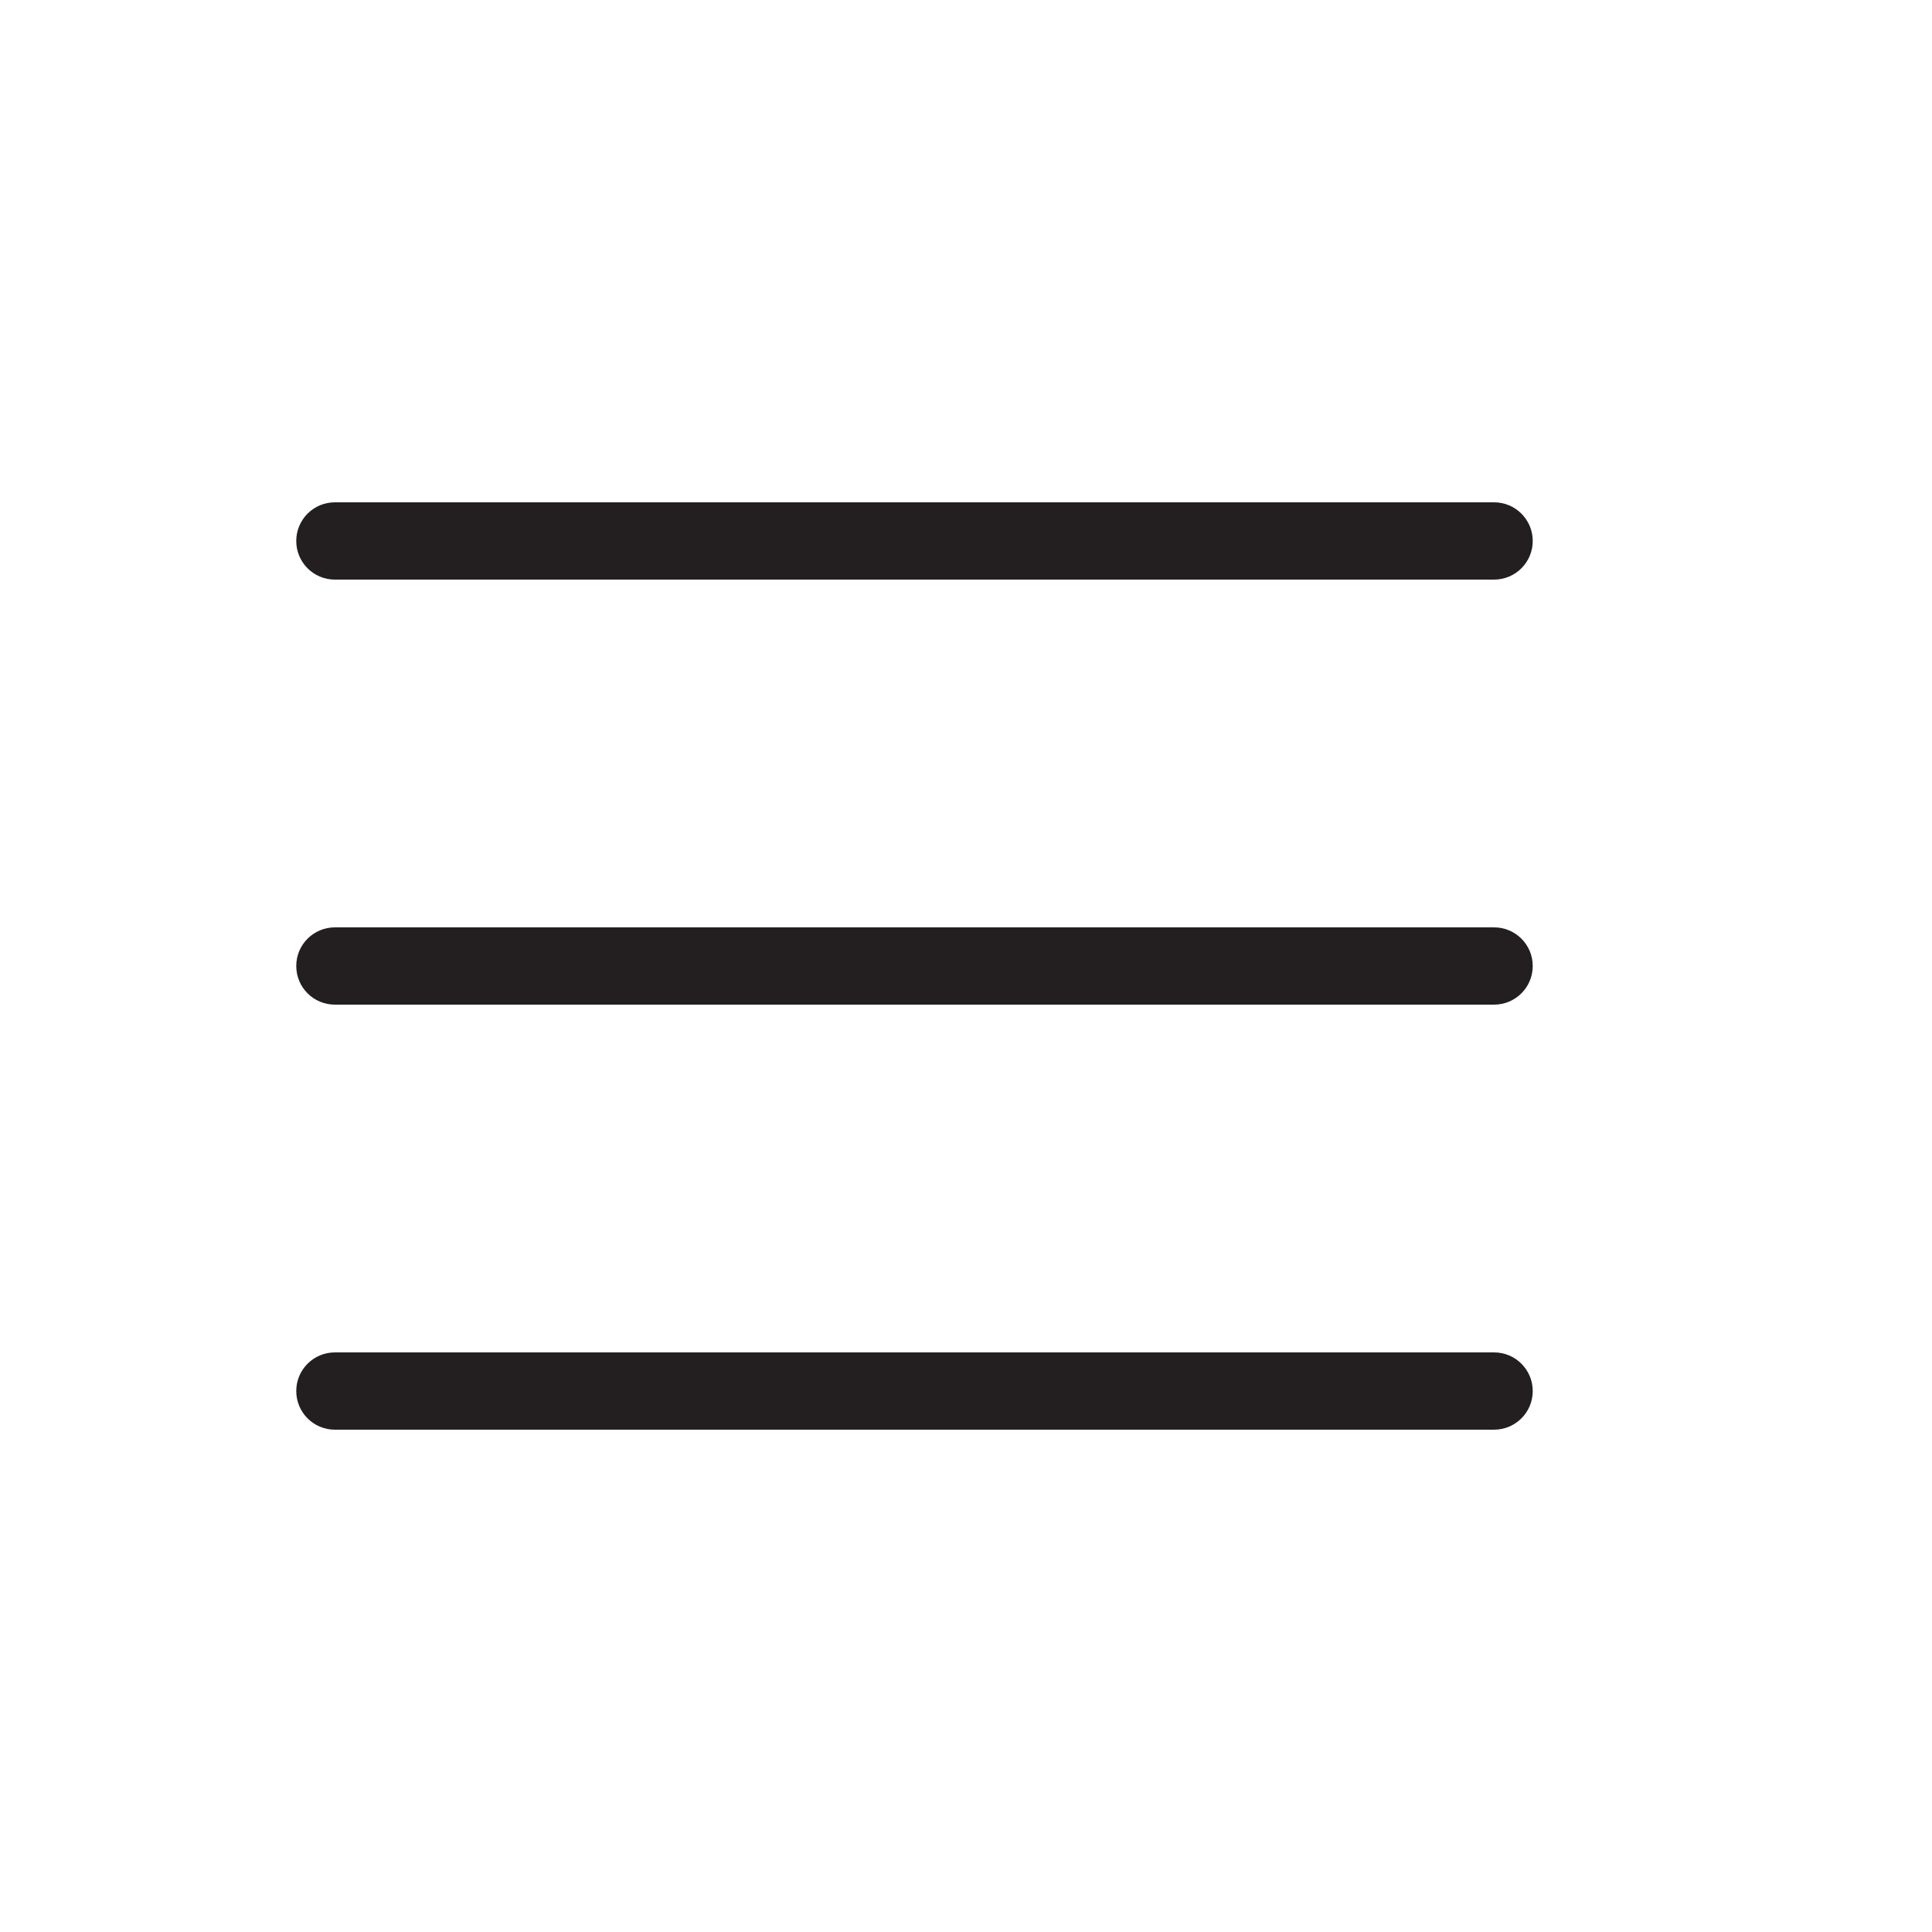
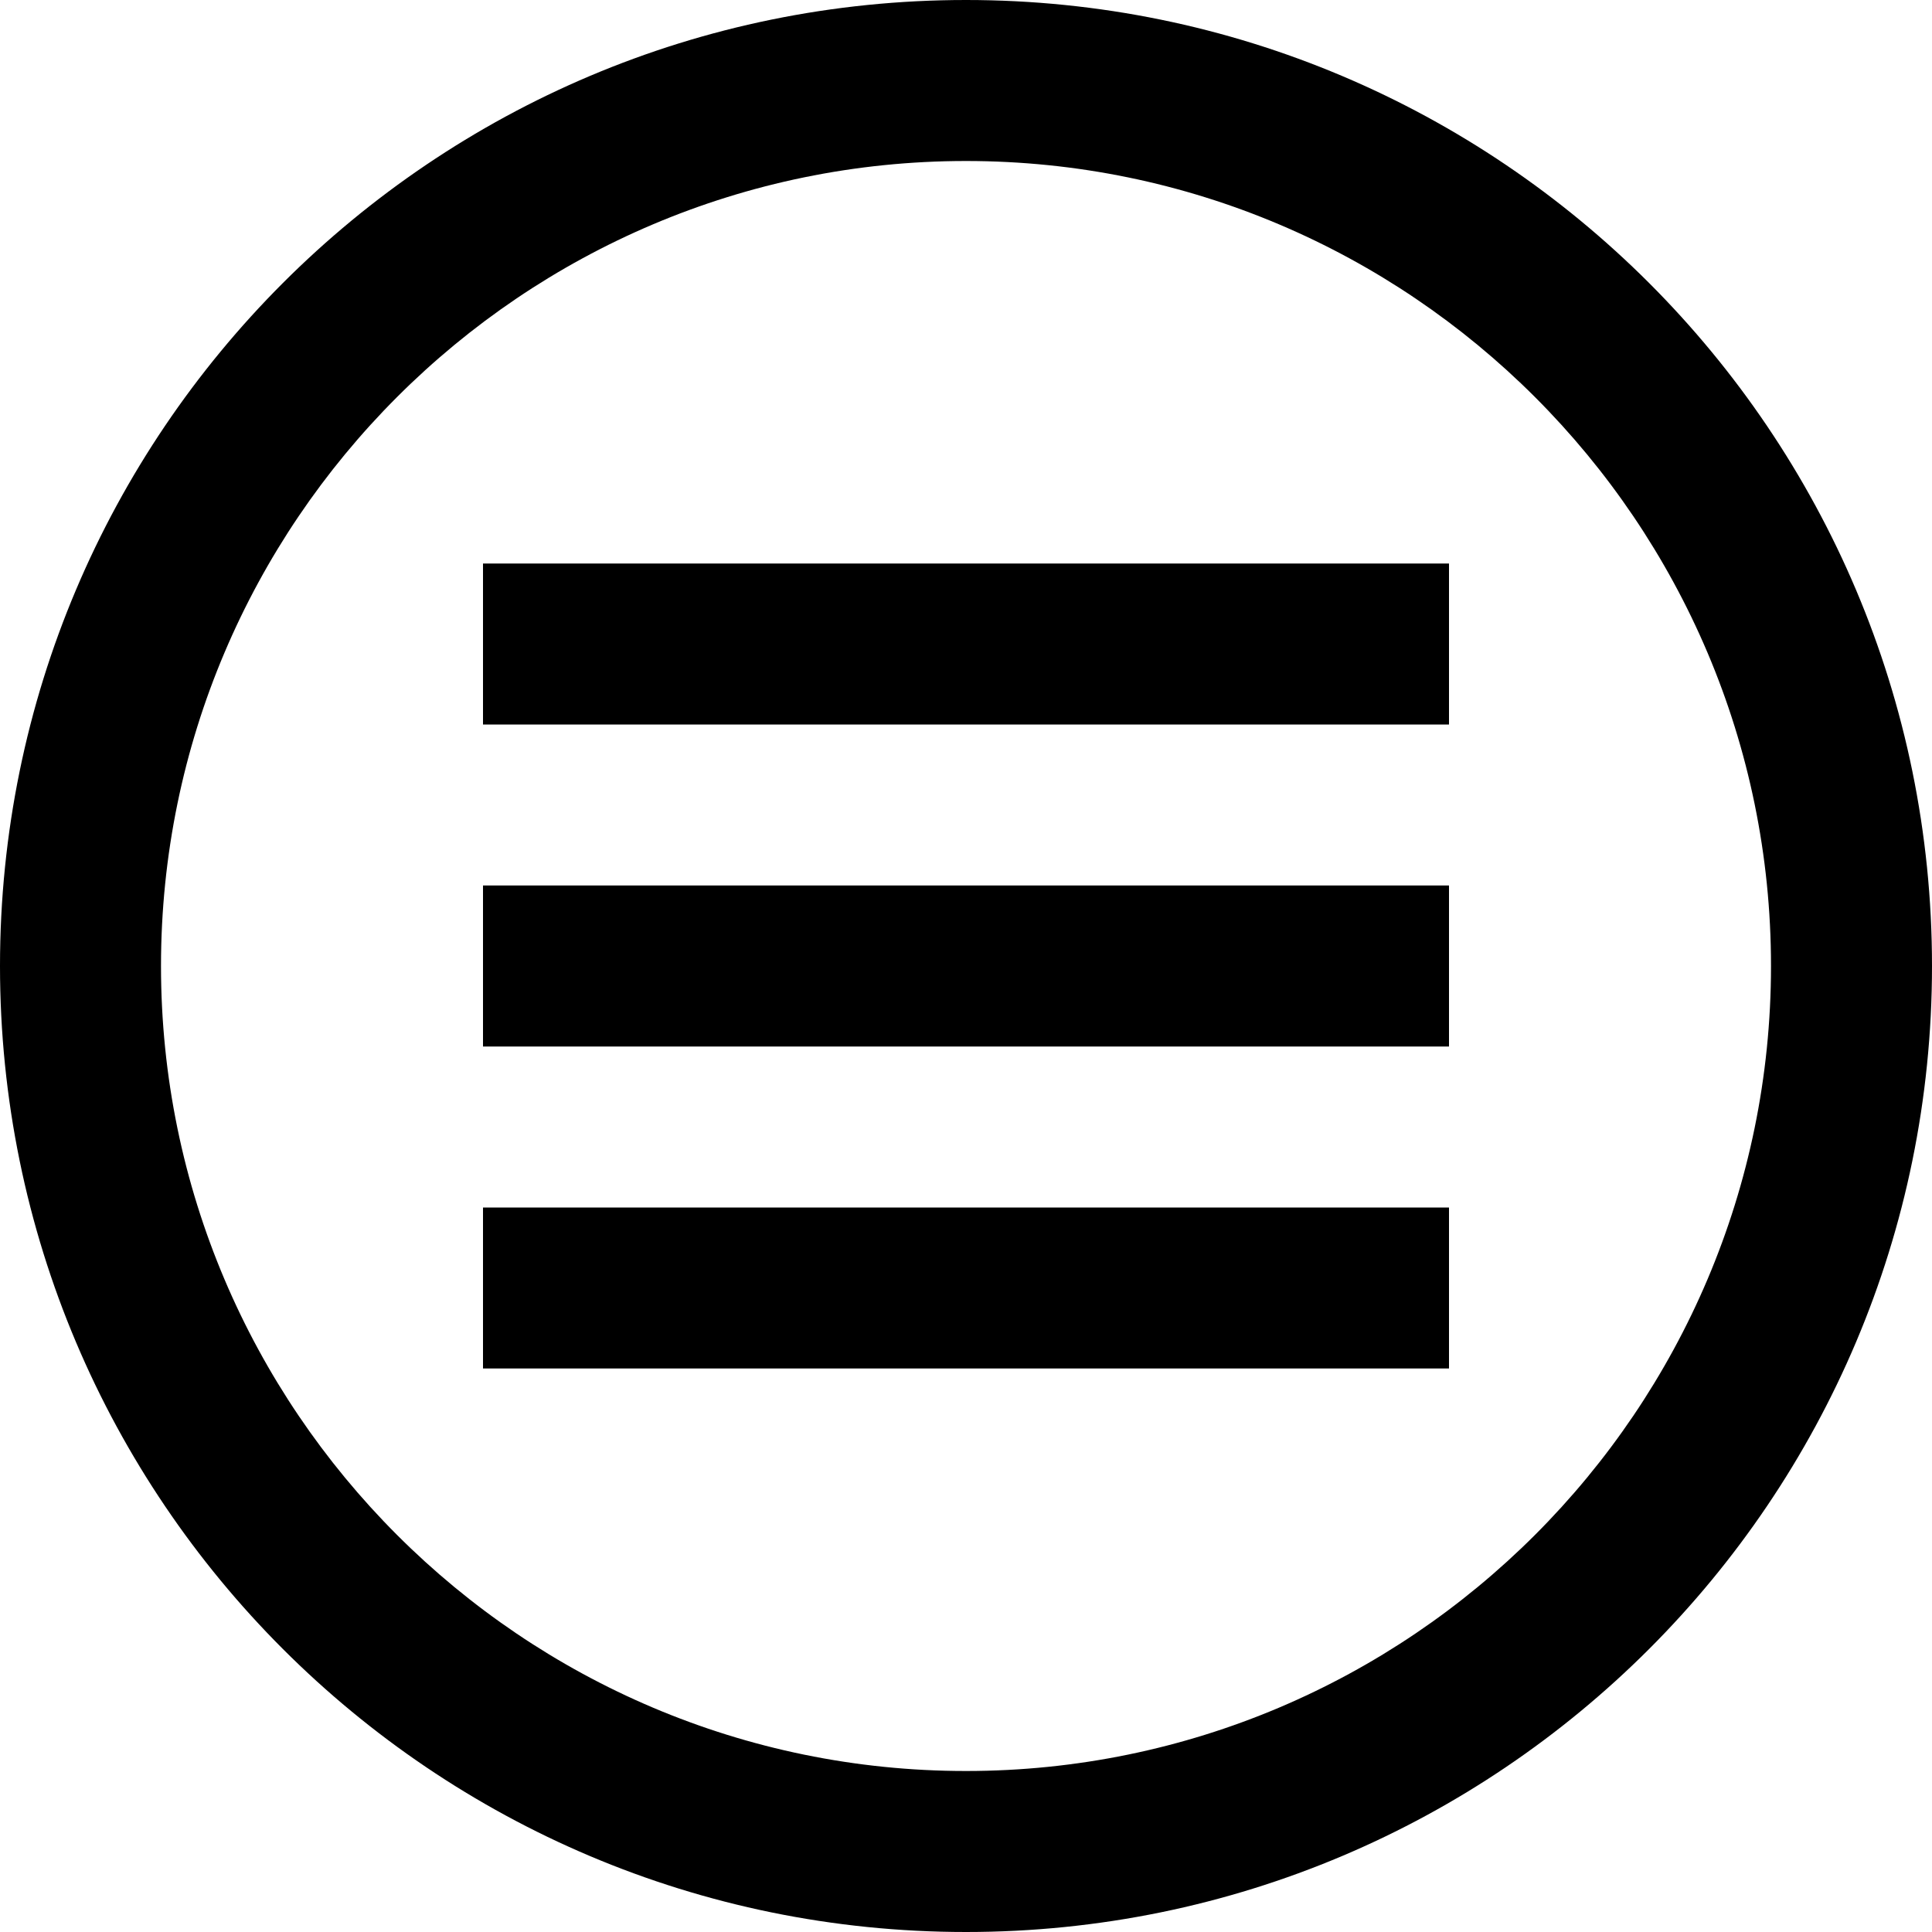
- <svg xmlns="http://www.w3.org/2000/svg" version="1.1" id="Layer_1" x="0px" y="0px" viewBox="0 0 50 50" enable-background="new 0 0 50 50" xml:space="preserve">
-   <path fill="#231F20" d="M8.667,15h30c0.552,0,1-0.447,1-1s-0.448-1-1-1h-30c-0.552,0-1,0.447-1,1S8.114,15,8.667,15z" />
-   <path fill="#231F20" d="M8.667,37h30c0.552,0,1-0.447,1-1s-0.448-1-1-1h-30c-0.552,0-1,0.447-1,1S8.114,37,8.667,37z" />
-   <path fill="#231F20" d="M8.667,26h30c0.552,0,1-0.447,1-1s-0.448-1-1-1h-30c-0.552,0-1,0.447-1,1S8.114,26,8.667,26z" />
+ <svg xmlns="http://www.w3.org/2000/svg" width="24" height="24" viewBox="0 0 24 24">
+   <path d="M12 2c5.514 0 10 4.486 10 10s-4.486 10-10 10-10-4.486-10-10 4.486-10 10-10zm0-2c-6.627 0-12 5.373-12 12s5.373 12 12 12 12-5.373 12-12-5.373-12-12-12zm6 17h-12v-2h12v2zm0-4h-12v-2h12v2zm0-4h-12v-2h12v2z" />
</svg>
